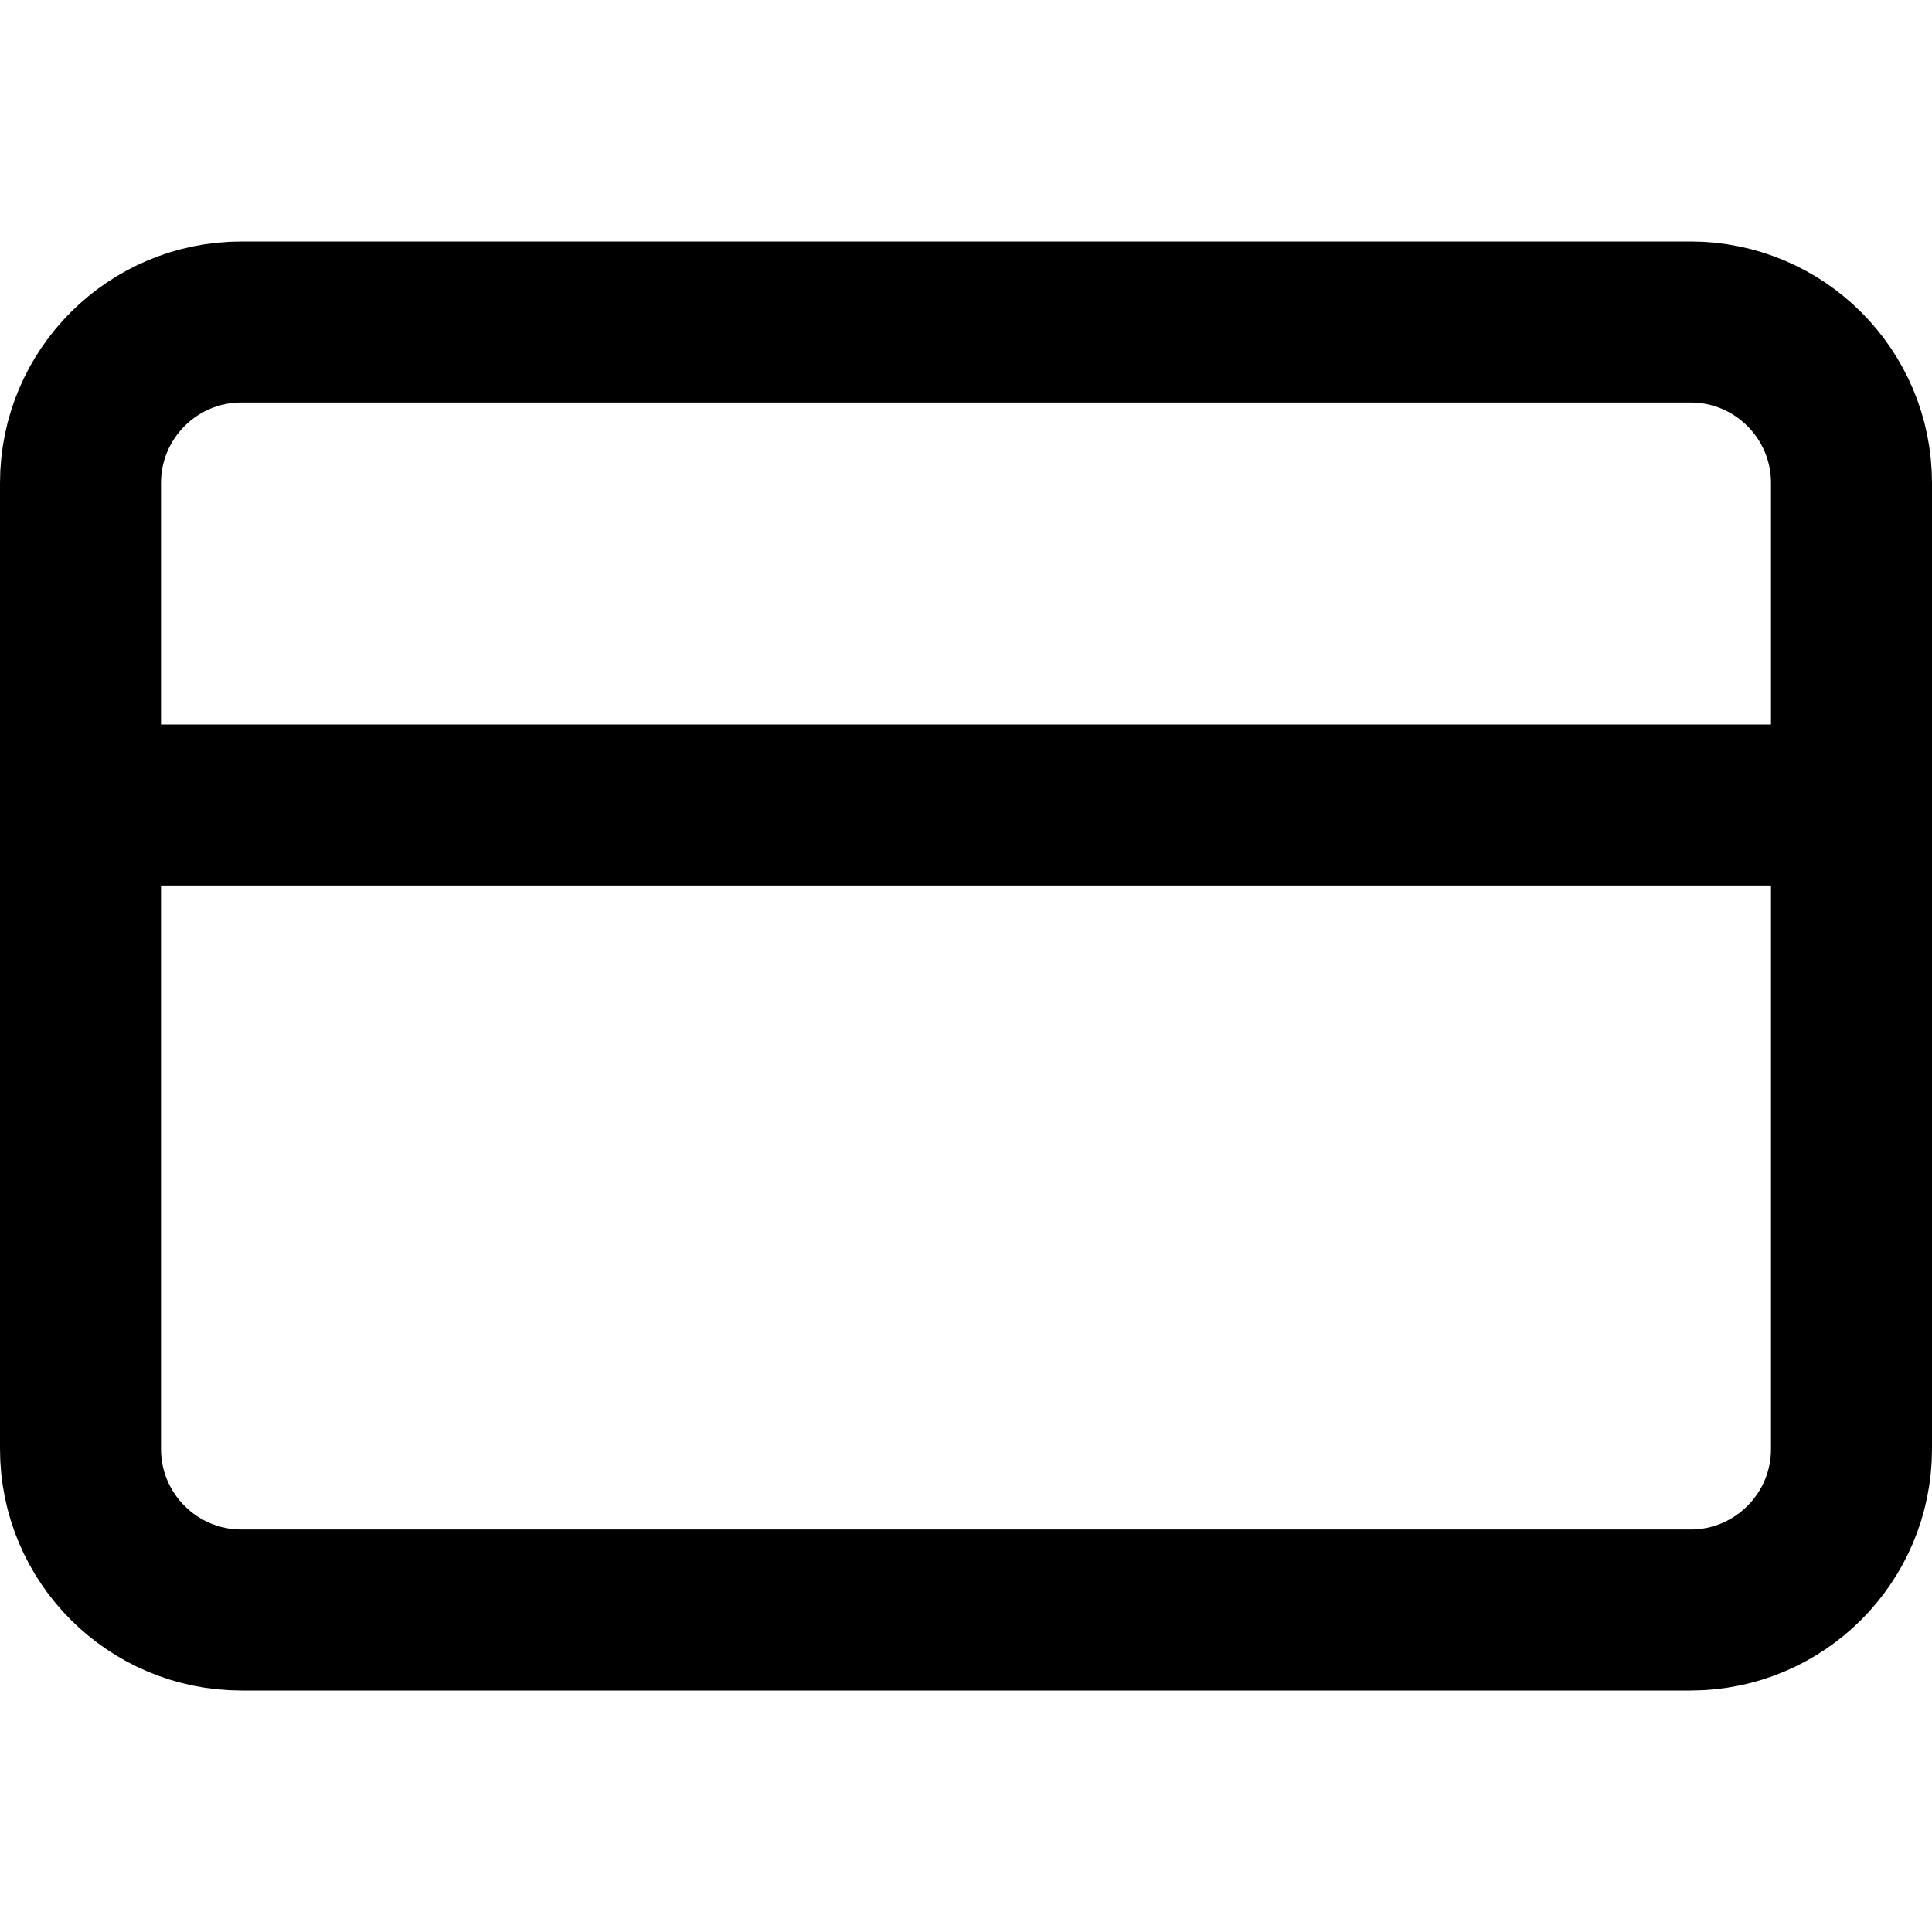
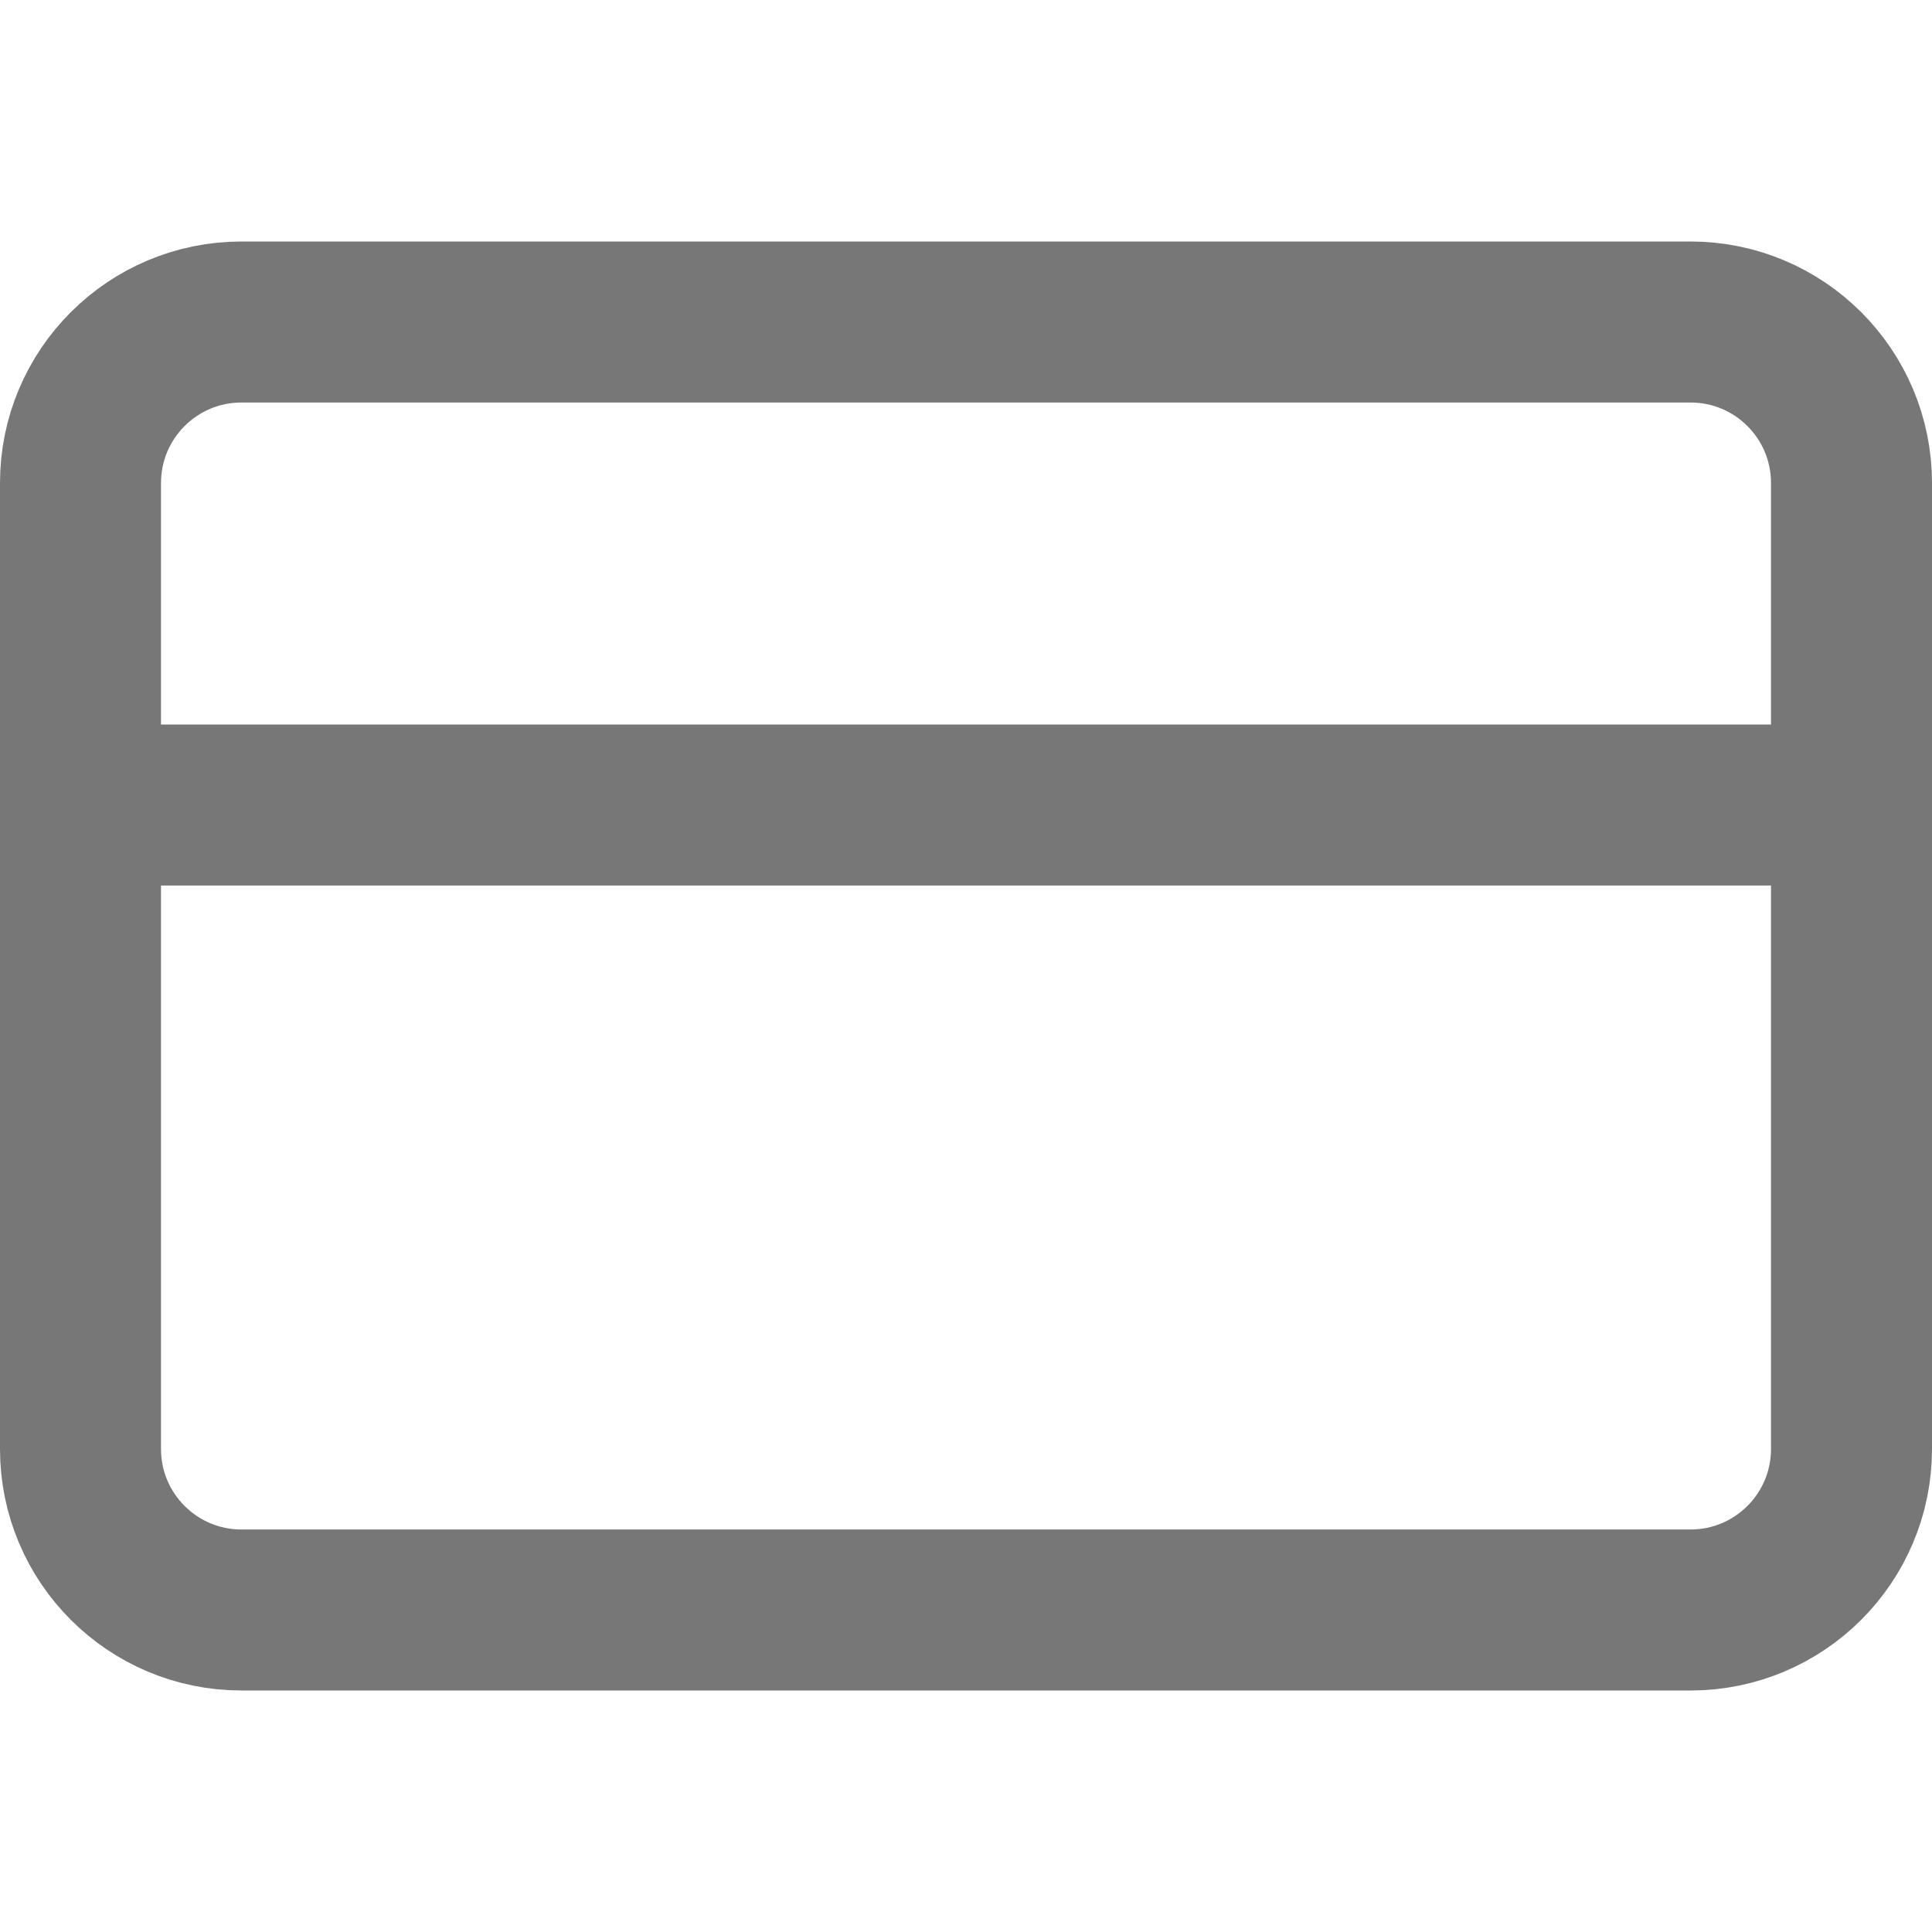
<svg xmlns="http://www.w3.org/2000/svg" width="24" height="24" fill="none" stroke="currentColor" stroke-width="2" stroke-linecap="round" stroke-linejoin="round" class="feather feather-credit-card">
-   <rect x="1" y="4" width="22" height="16" rx="2" ry="2" />
-   <path d="M1 10h22" />
+   <rect x="1" y="4" width="22" height="16" rx="2" ry="2" color="#777777" />
+   <path d="M1 10h22" color="#777777" />
</svg>
